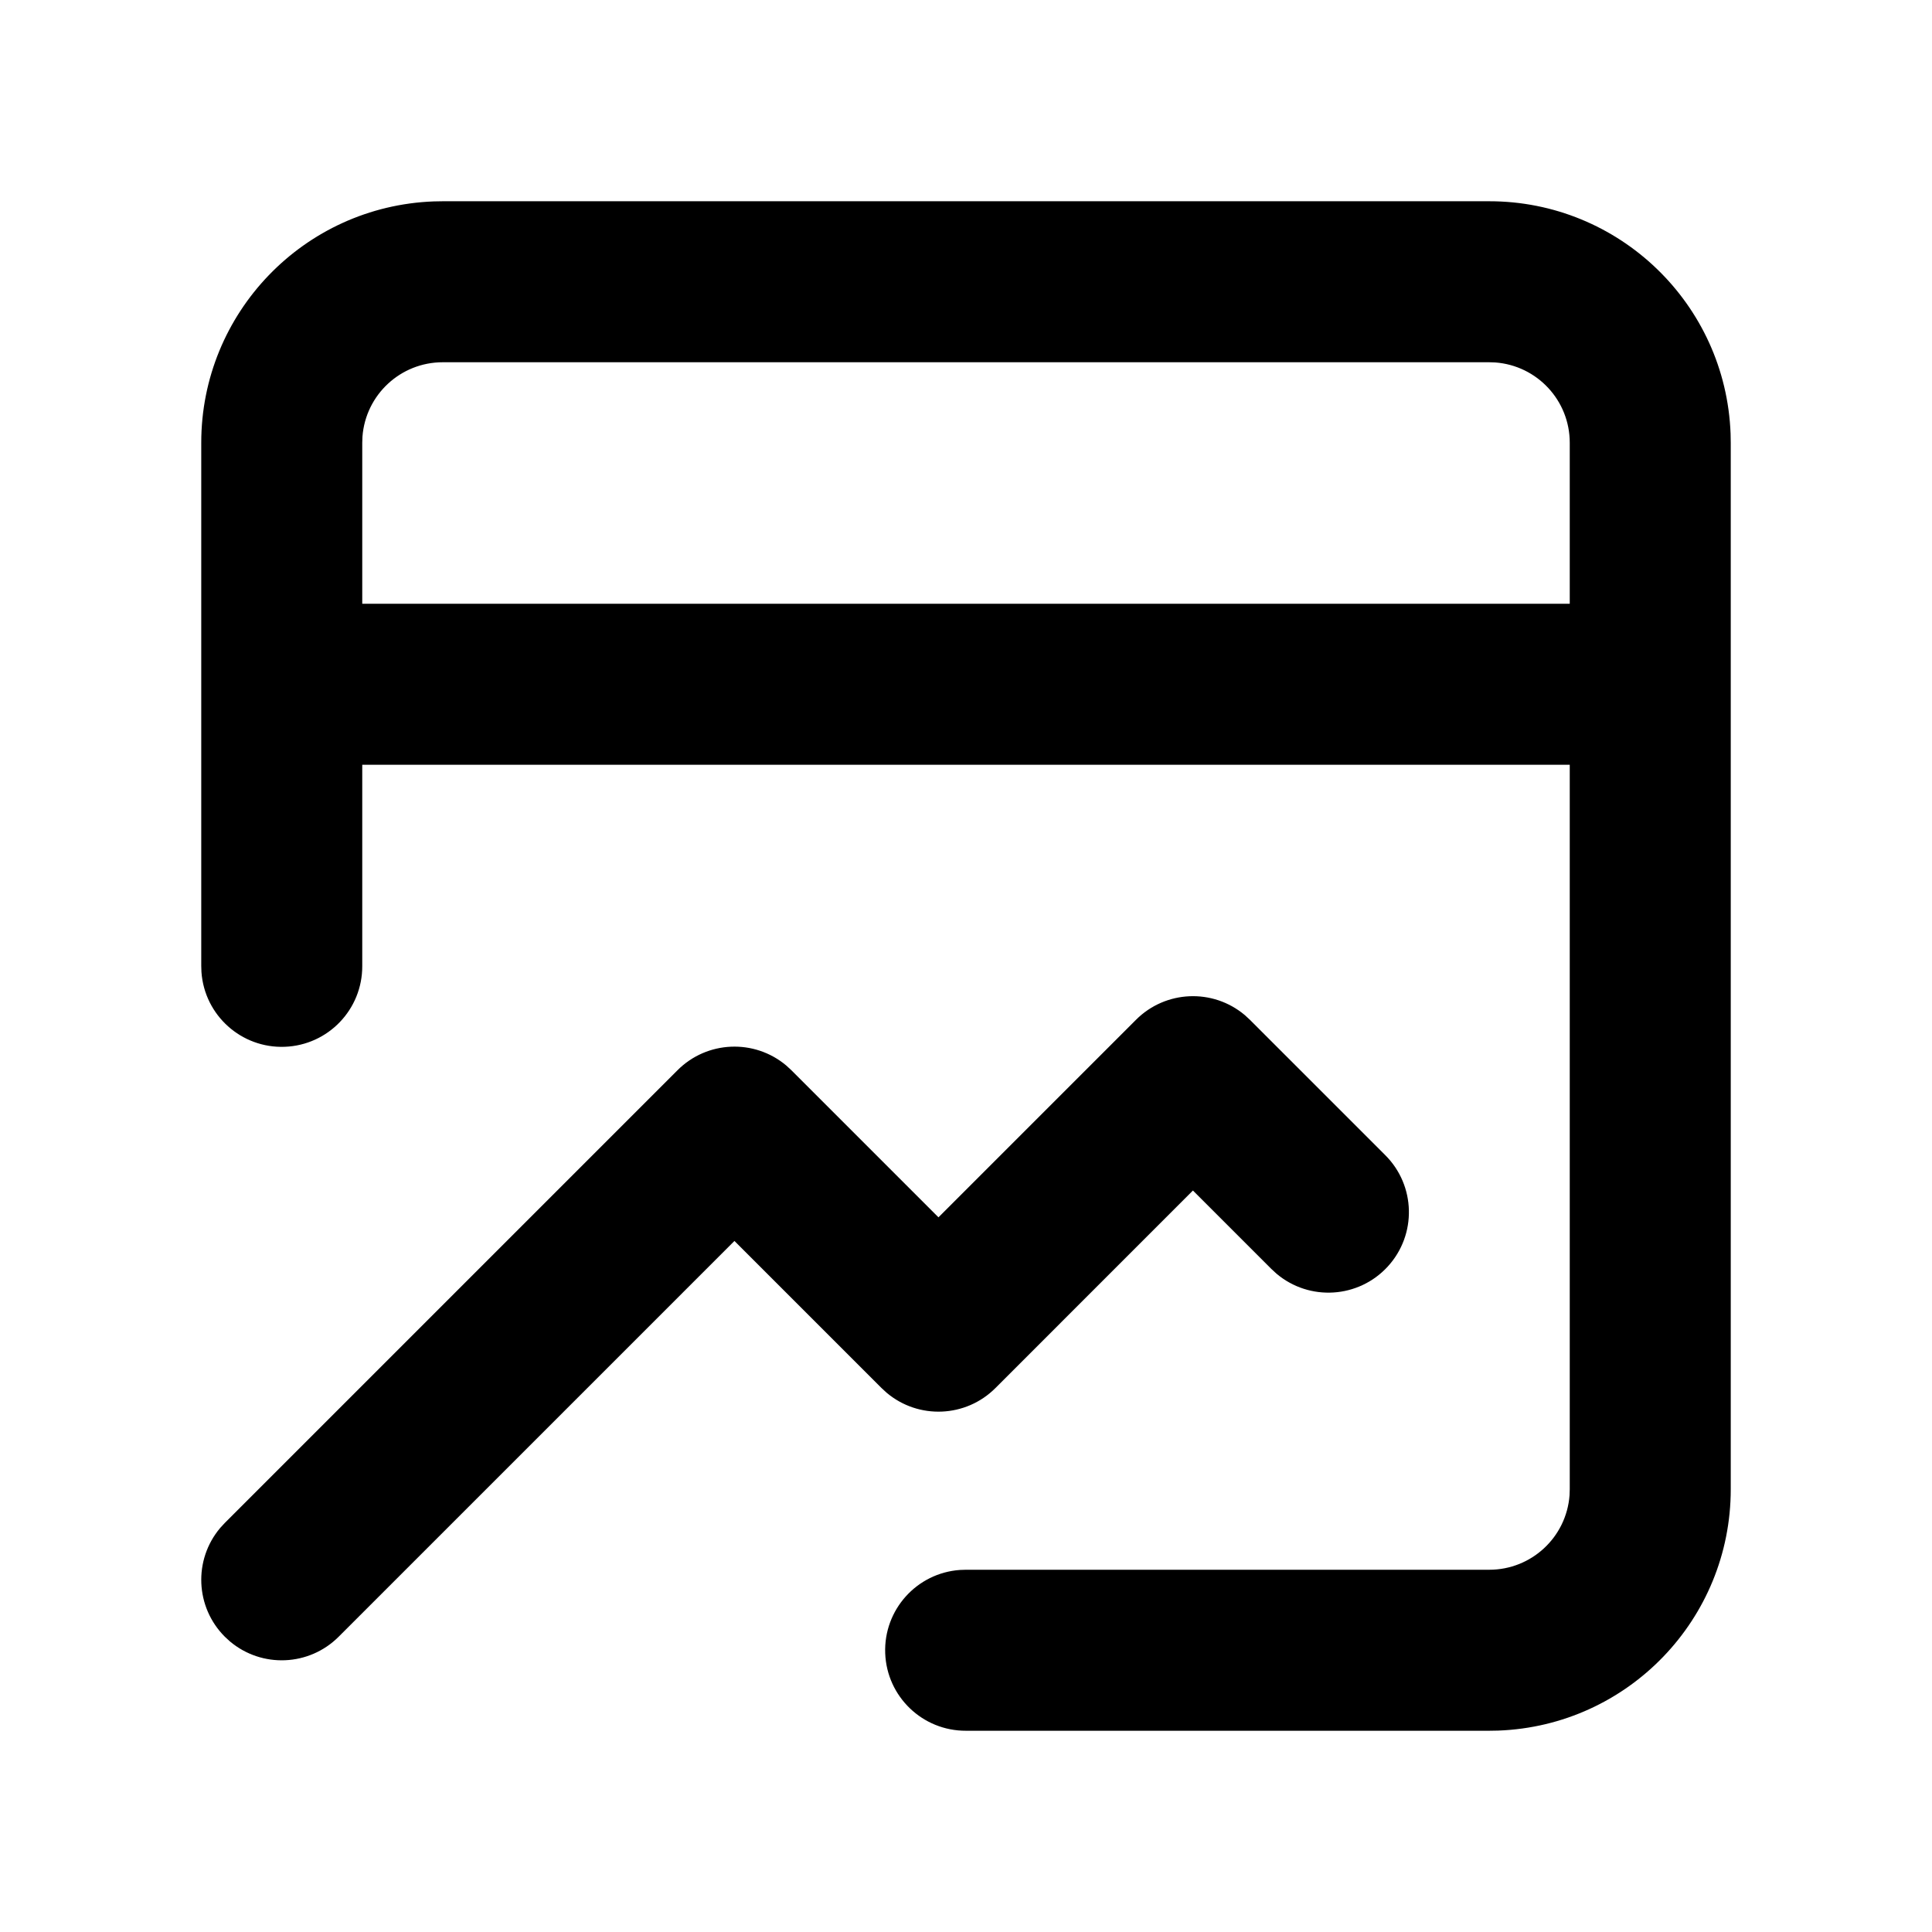
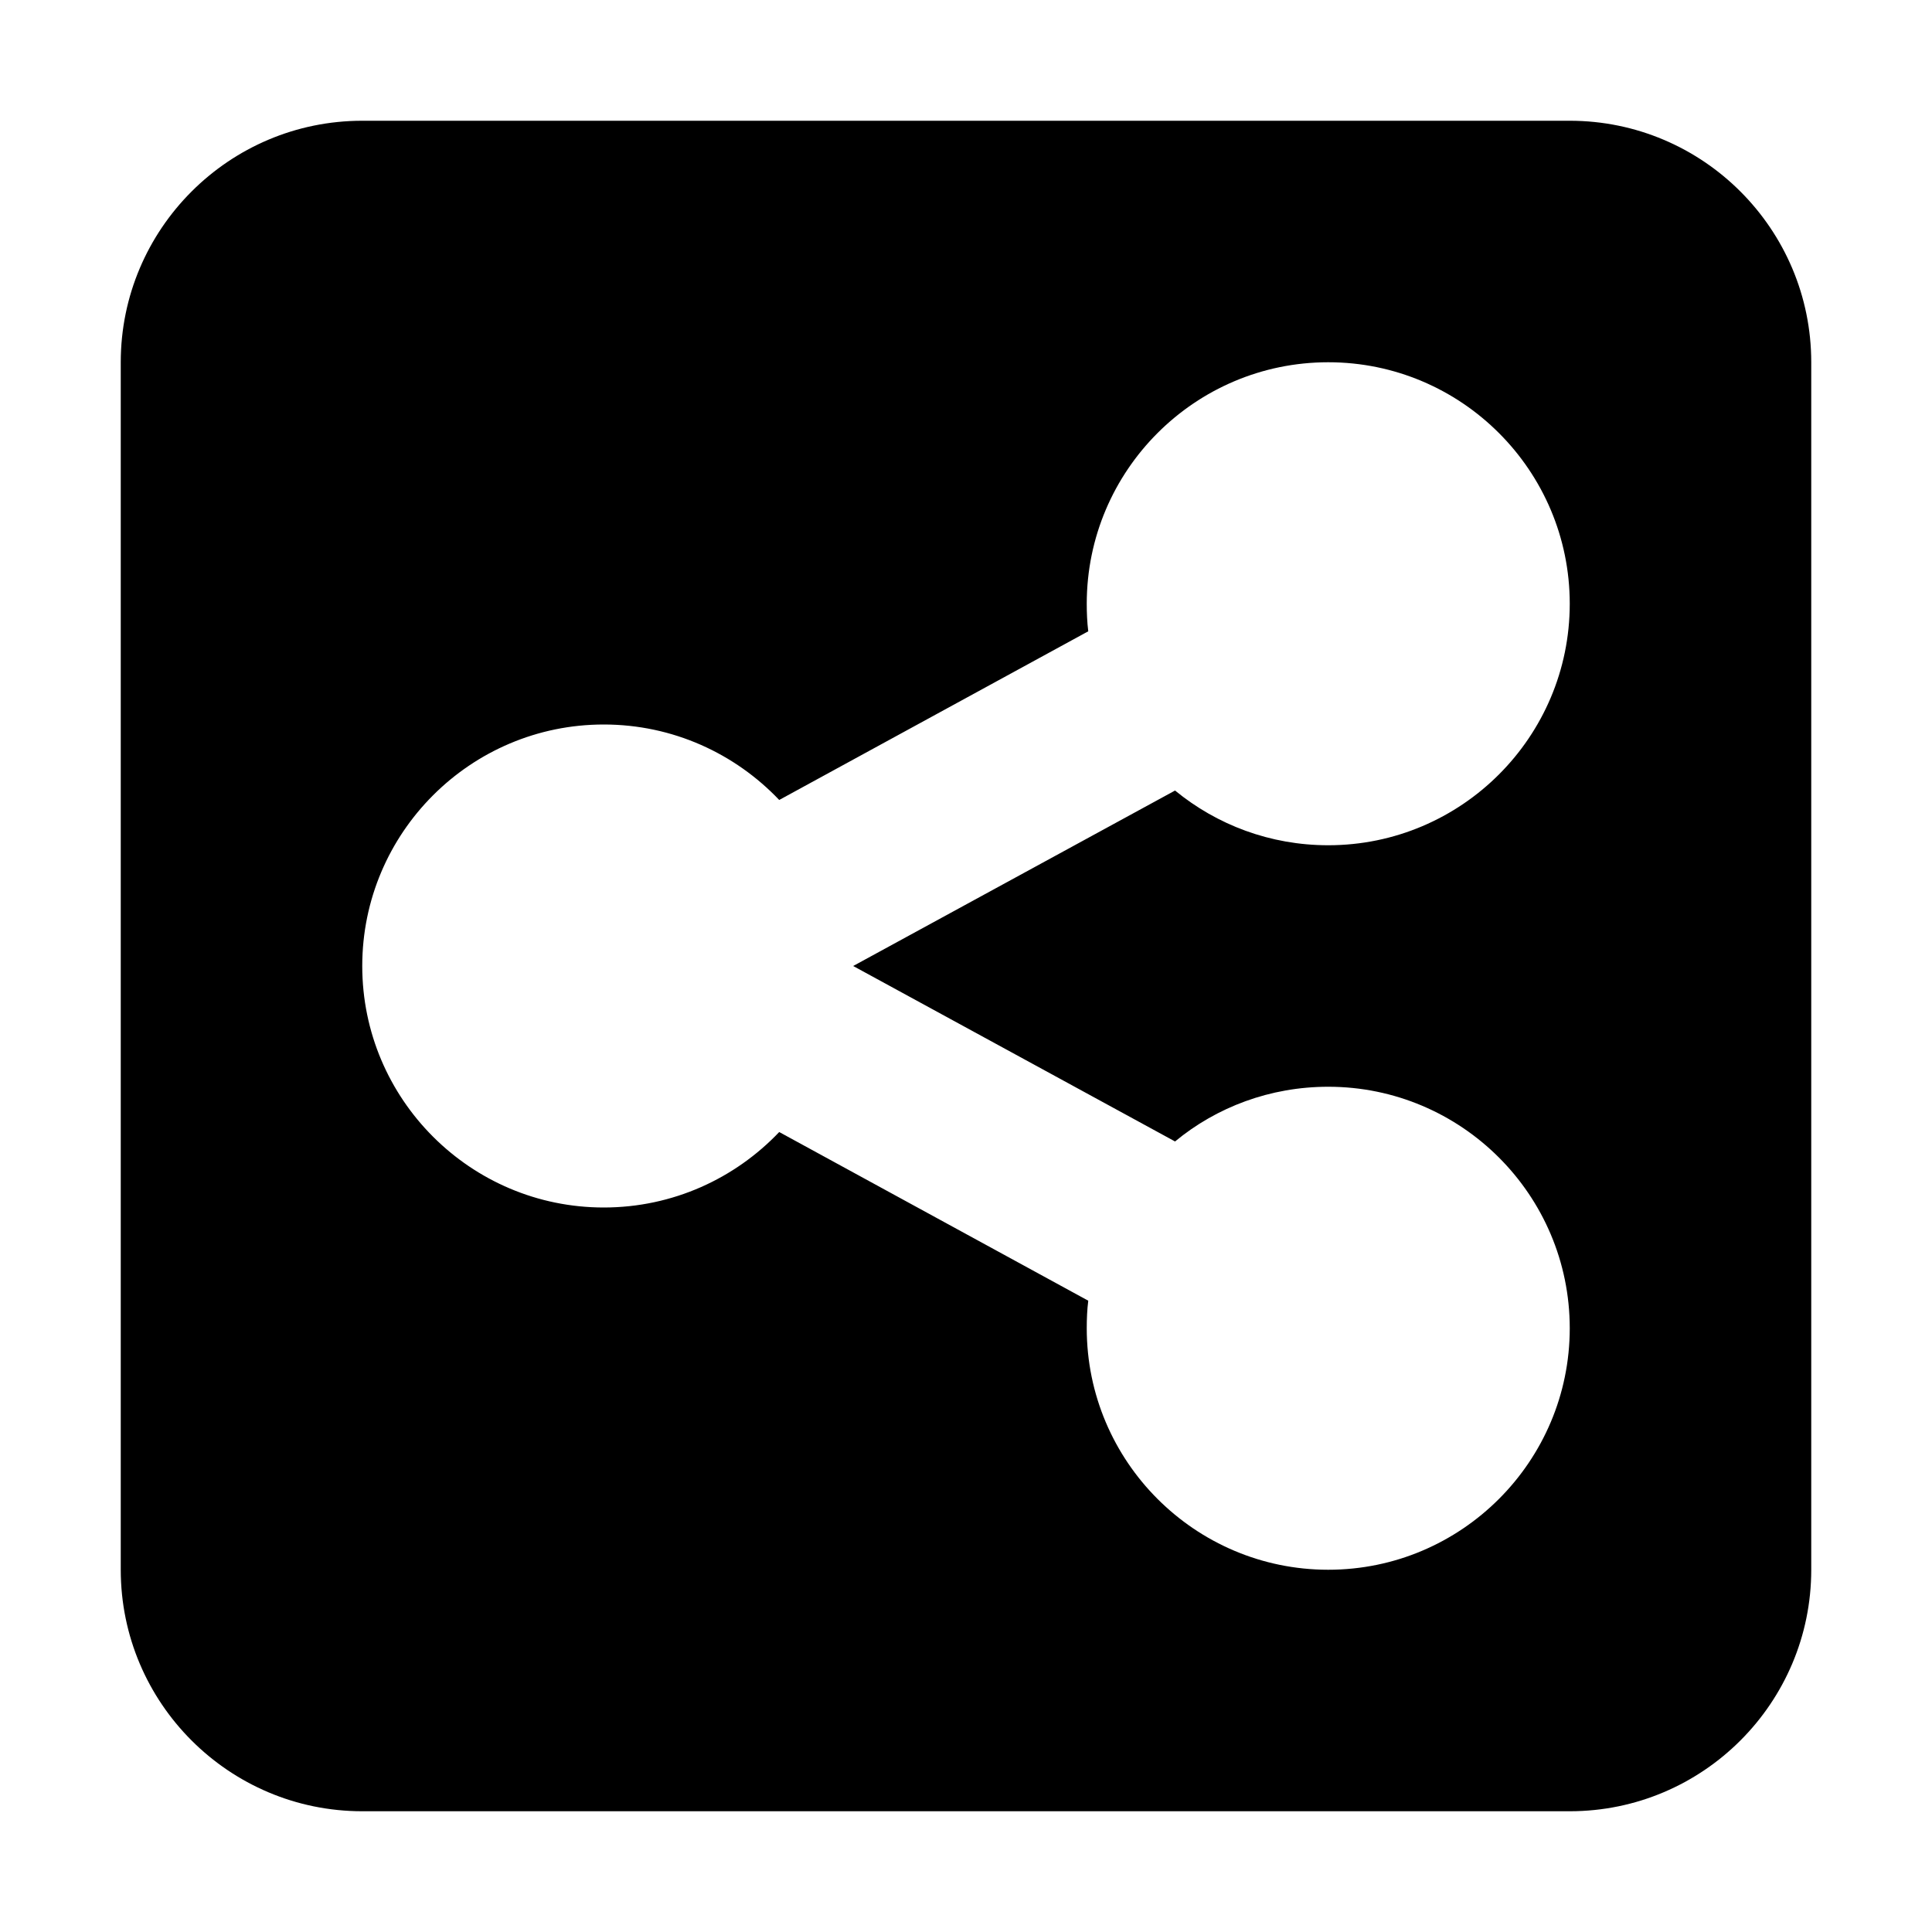
- <svg xmlns="http://www.w3.org/2000/svg" t="1787991495053" class="icon" viewBox="0 0 1024 1024" version="1.1" p-id="9379" width="200" height="200">
-   <path d="M789.333 106.667a128 128 0 0 1 127.915 123.2L917.333 234.667v554.667a128 128 0 0 1-123.2 127.915L789.333 917.333H512a42.667 42.667 0 0 1-3.2-85.227L512 832h277.333a42.667 42.667 0 0 0 42.56-39.467L832 789.333V405.333H192v106.667a42.667 42.667 0 0 1-85.227 3.2L106.667 512V234.667a128 128 0 0 1 123.2-127.915L234.667 106.667h554.667z m-129.579 431.339l2.709 2.496 71.701 71.701a42.667 42.667 0 0 1-57.621 62.848l-2.709-2.496-41.557-41.557-104.683 104.704a42.667 42.667 0 0 1-57.643 2.496l-2.709-2.496-77.973-77.973-209.771 209.771a42.667 42.667 0 0 1-57.621 2.496l-2.709-2.496a42.667 42.667 0 0 1-2.496-57.621l2.496-2.709 239.936-239.936a42.667 42.667 0 0 1 57.621-2.496l2.709 2.496 77.973 77.973 104.704-104.704a42.667 42.667 0 0 1 57.643-2.496zM789.333 192H234.667a42.667 42.667 0 0 0-42.56 39.467L192 234.667v85.333h640v-85.333a42.667 42.667 0 0 0-39.467-42.56L789.333 192z" p-id="9380" />
+ <svg xmlns="http://www.w3.org/2000/svg" viewBox="0 0 1024 1024" version="1.1">
+   <path d="M192 64C121.4 64 64 121.4 64 192v640c0 70.6 57.4 128 128 128h640c70.6 0 128-57.4 128-128V192c0-70.6-57.4-128-128-128H192z m640 256c0 70.6-57.4 128-128 128-30.8 0-59-10.8-81.2-29L452.2 512l170.6 93c22-18.2 50.4-29 81.2-29 70.6 0 128 57.4 128 128s-57.4 128-128 128-128-57.4-128-128c0-5 0.2-9.8 0.8-14.6L413 600c-23.4 24.6-56.4 40-93 40-70.6 0-128-57.4-128-128s57.4-128 128-128c36.6 0 69.6 15.4 93 40l163.8-89.4c-0.6-4.8-0.8-9.8-0.8-14.6 0-70.6 57.4-128 128-128s128 57.4 128 128z" />
</svg>
